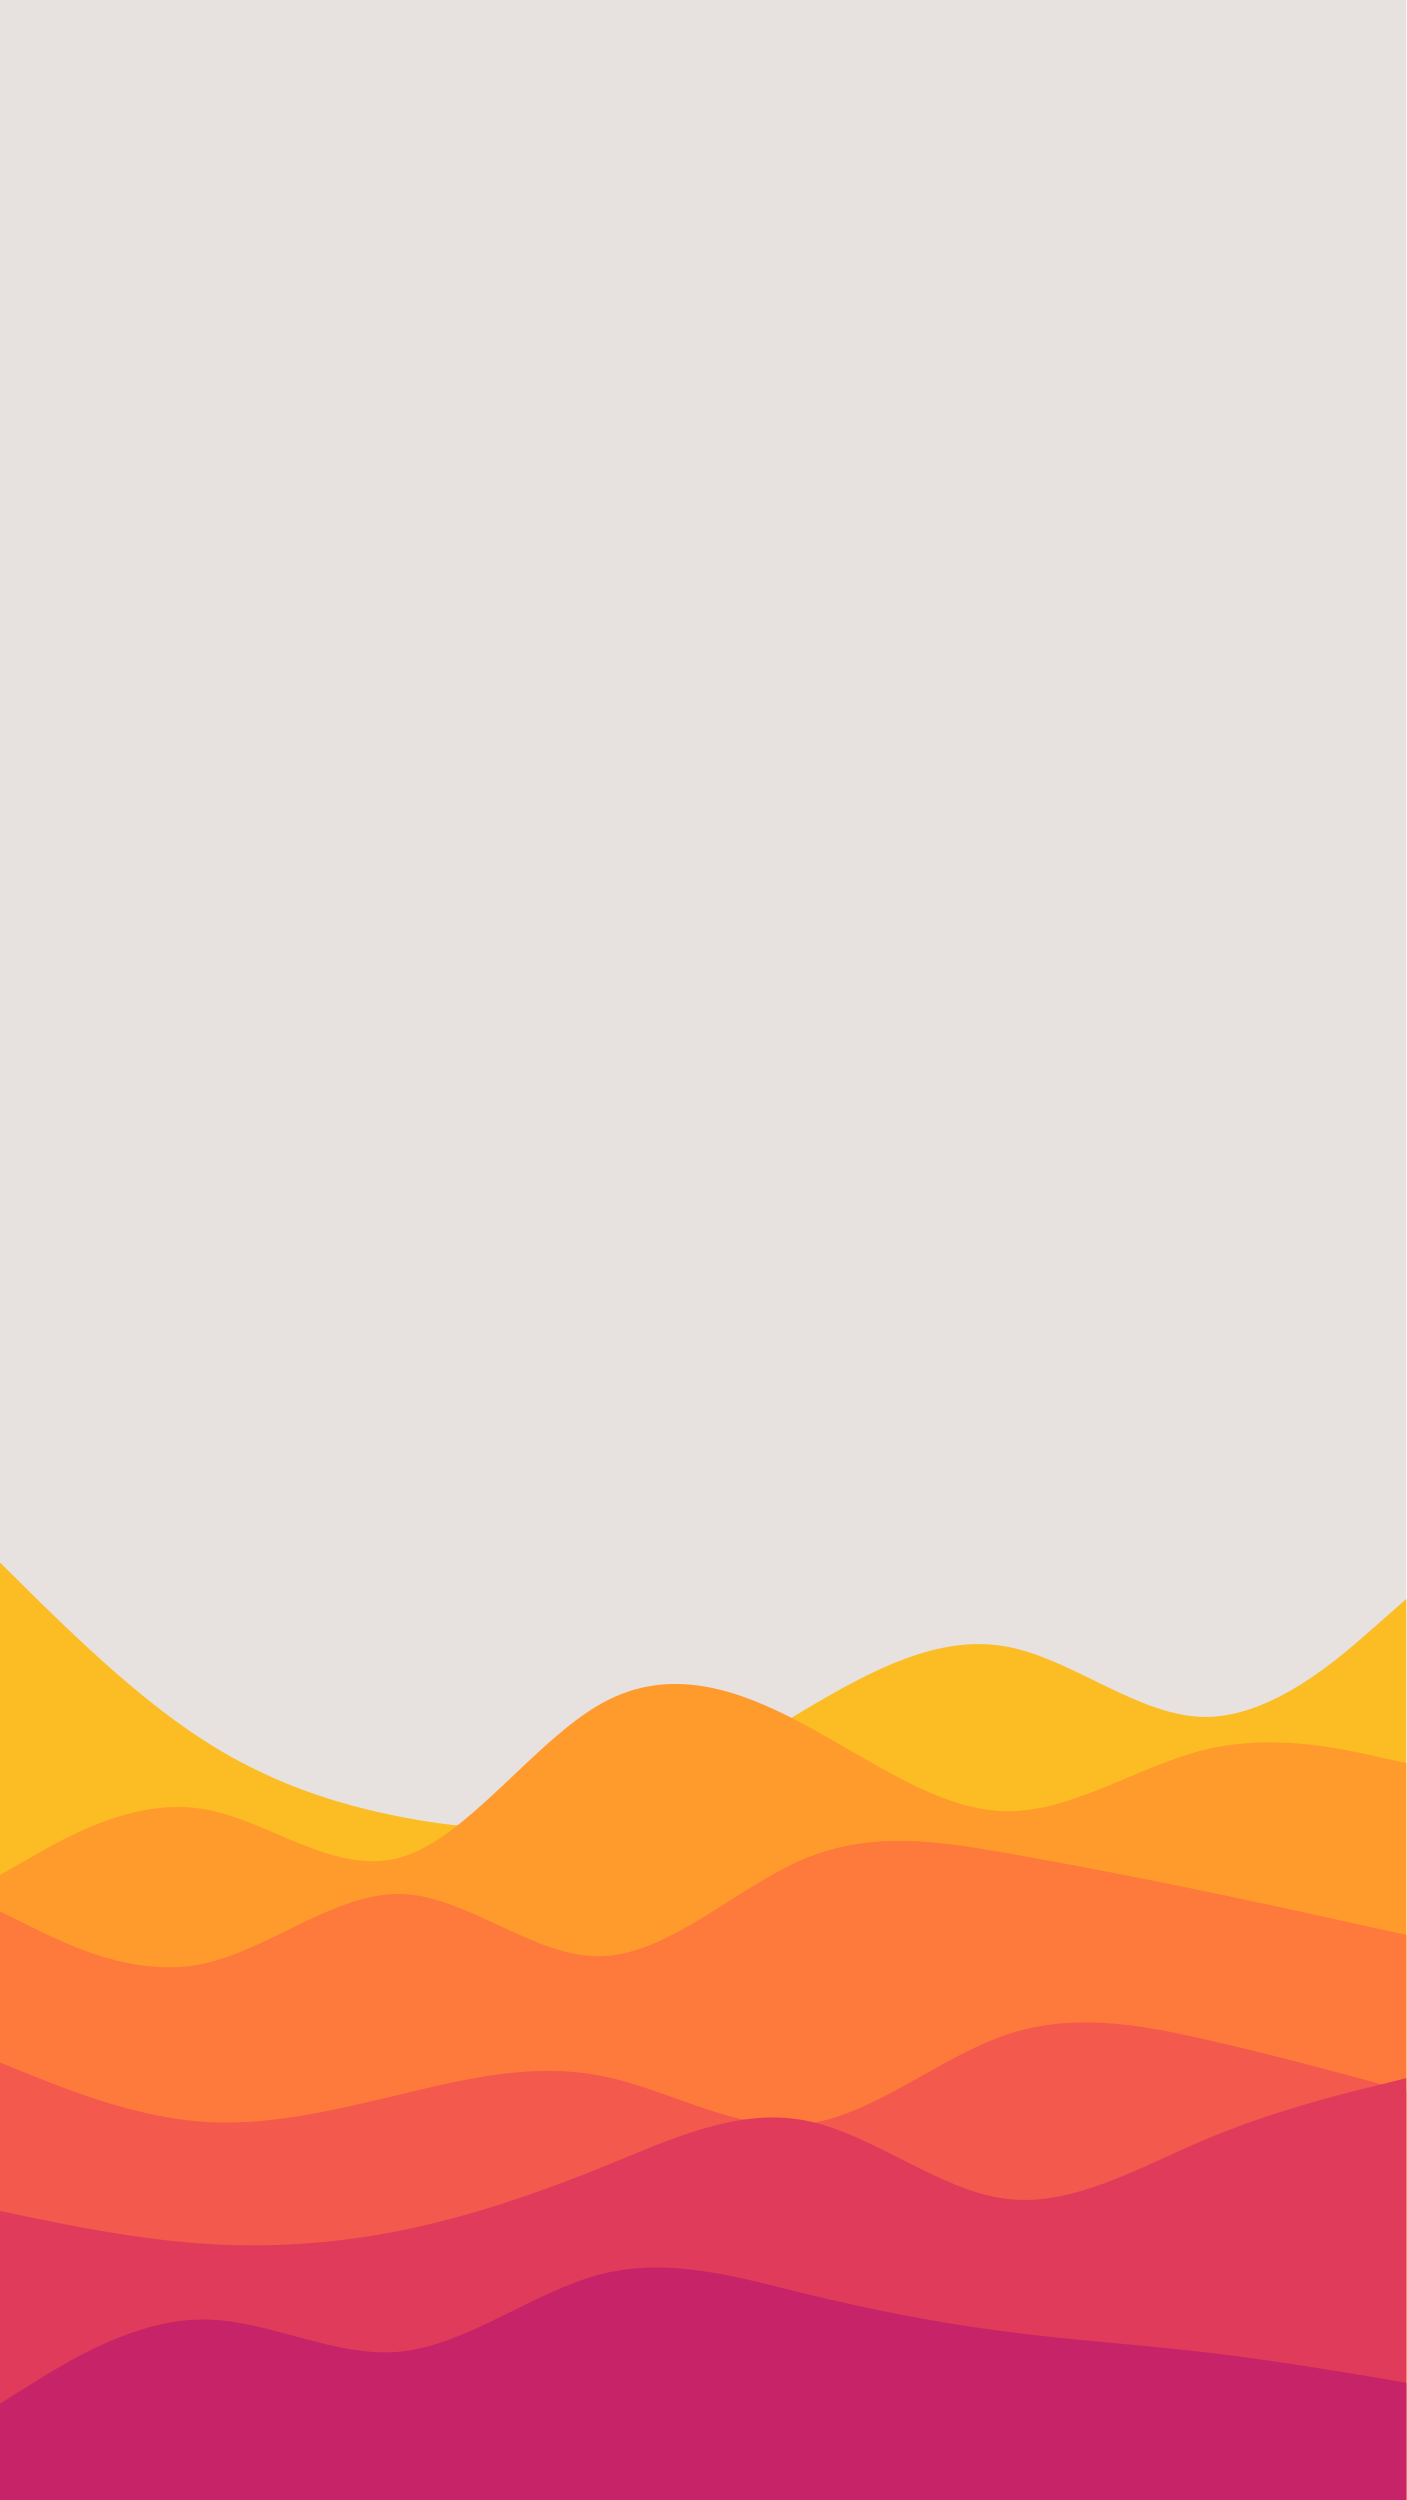
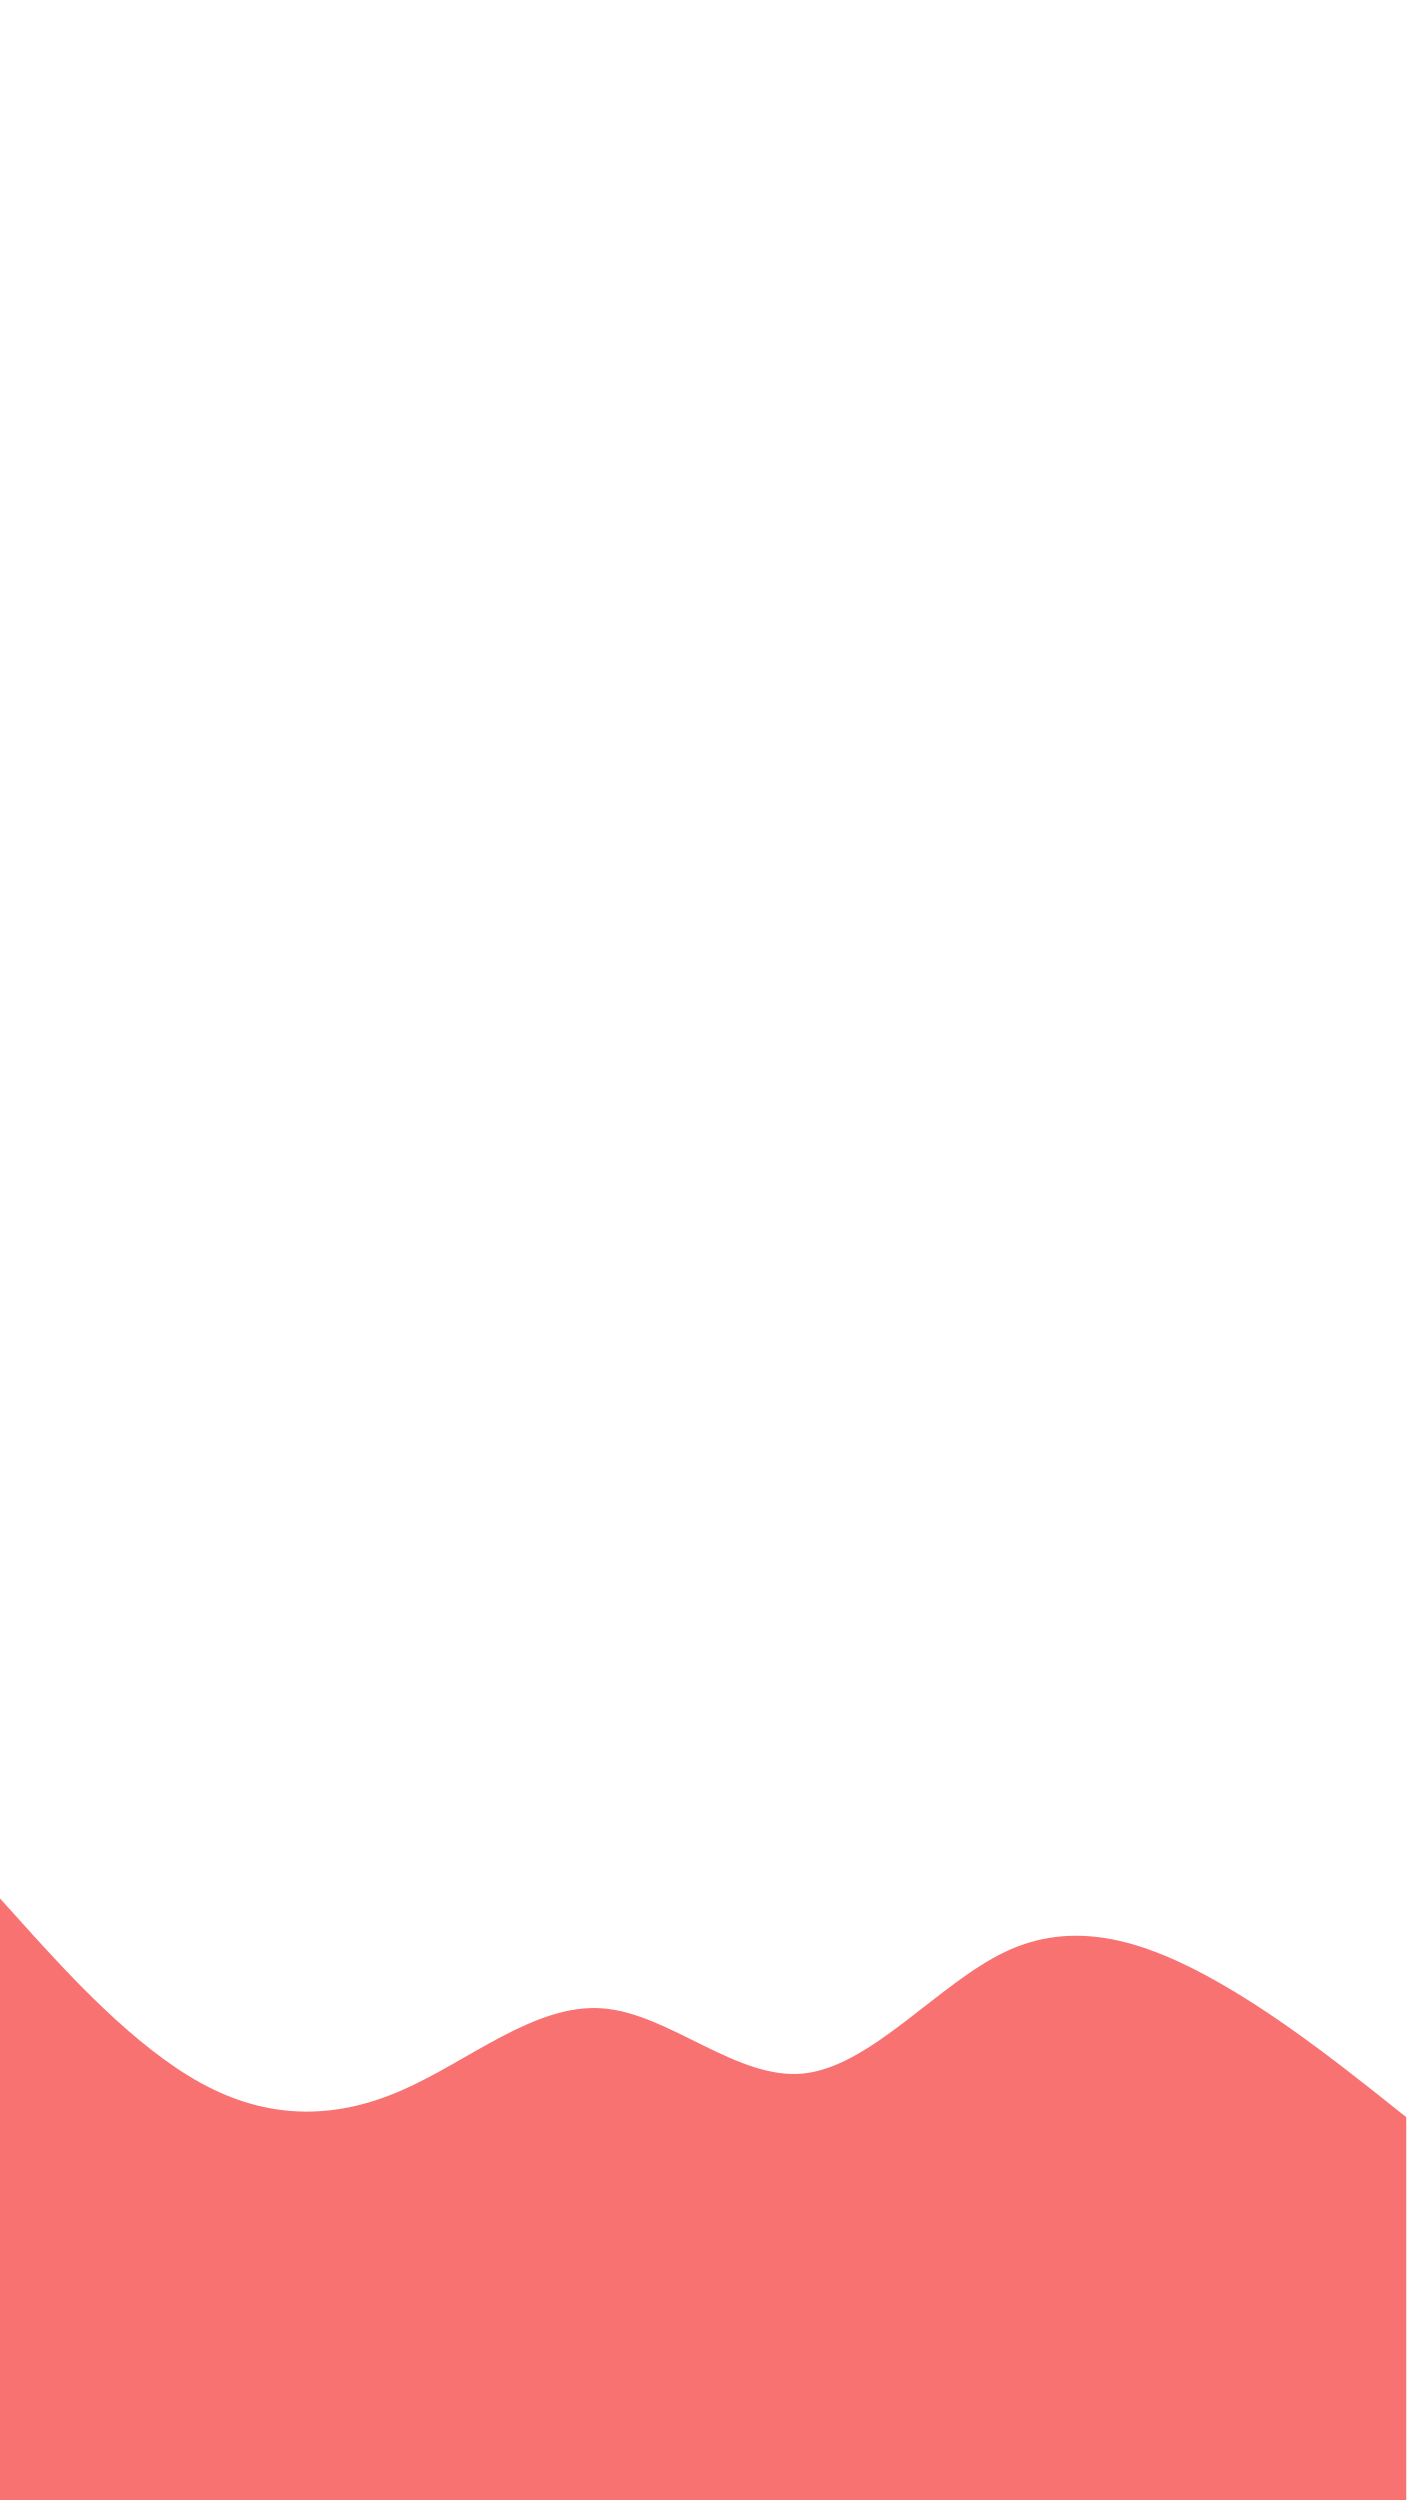
<svg xmlns="http://www.w3.org/2000/svg" id="visual" viewBox="0 0 540 960" width="540" height="960" version="1.1">
-   <rect x="0" y="0" width="540" height="960" fill="#e7e2df" />
-   <path d="M0 600L12.8 612.7C25.7 625.3 51.3 650.7 77 667.5C102.7 684.3 128.3 692.7 154 697.7C179.7 702.7 205.3 704.3 231.2 696.7C257 689 283 672 308.8 656.7C334.7 641.3 360.3 627.7 386 632.2C411.7 636.7 437.3 659.3 463 659.3C488.7 659.3 514.3 636.7 527.2 625.3L540 614L540 961L527.2 961C514.3 961 488.7 961 463 961C437.3 961 411.7 961 386 961C360.3 961 334.7 961 308.8 961C283 961 257 961 231.2 961C205.3 961 179.7 961 154 961C128.3 961 102.7 961 77 961C51.3 961 25.7 961 12.8 961L0 961Z" fill="#fbbd23" />
-   <path d="M0 720L12.8 712.7C25.7 705.3 51.3 690.7 77 694.5C102.7 698.3 128.3 720.7 154 713.2C179.7 705.7 205.3 668.3 231.2 654C257 639.7 283 648.3 308.8 662.2C334.7 676 360.3 695 386 695.5C411.7 696 437.3 678 463 671.8C488.7 665.7 514.3 671.3 527.2 674.2L540 677L540 961L527.2 961C514.3 961 488.7 961 463 961C437.3 961 411.7 961 386 961C360.3 961 334.7 961 308.8 961C283 961 257 961 231.2 961C205.3 961 179.7 961 154 961C128.3 961 102.7 961 77 961C51.3 961 25.7 961 12.8 961L0 961Z" fill="#ff9b2c" />
-   <path d="M0 734L12.8 740.3C25.7 746.7 51.3 759.3 77 754.3C102.7 749.3 128.3 726.7 154 727.3C179.7 728 205.3 752 231.2 751.2C257 750.3 283 724.7 308.8 713.8C334.7 703 360.3 707 386 711.5C411.7 716 437.3 721 463 726.3C488.7 731.7 514.3 737.3 527.2 740.2L540 743L540 961L527.2 961C514.3 961 488.7 961 463 961C437.3 961 411.7 961 386 961C360.3 961 334.7 961 308.8 961C283 961 257 961 231.2 961C205.3 961 179.7 961 154 961C128.3 961 102.7 961 77 961C51.3 961 25.7 961 12.8 961L0 961Z" fill="#fd793c" />
-   <path d="M0 792L12.8 797.2C25.7 802.3 51.3 812.7 77 814.7C102.7 816.7 128.3 810.3 154 804.2C179.7 798 205.3 792 231.2 797.2C257 802.3 283 818.7 308.8 815.7C334.7 812.7 360.3 790.3 386 781.5C411.7 772.7 437.3 777.3 463 783.2C488.7 789 514.3 796 527.2 799.5L540 803L540 961L527.2 961C514.3 961 488.7 961 463 961C437.3 961 411.7 961 386 961C360.3 961 334.7 961 308.8 961C283 961 257 961 231.2 961C205.3 961 179.7 961 154 961C128.3 961 102.7 961 77 961C51.3 961 25.7 961 12.8 961L0 961Z" fill="#f3594c" />
-   <path d="M0 849L12.8 851.7C25.7 854.3 51.3 859.7 77 861.5C102.7 863.3 128.3 861.7 154 856.5C179.7 851.3 205.3 842.7 231.2 832.2C257 821.7 283 809.3 308.8 814.2C334.7 819 360.3 841 386 844.3C411.7 847.7 437.3 832.3 463 821.5C488.7 810.7 514.3 804.3 527.2 801.2L540 798L540 961L527.2 961C514.3 961 488.7 961 463 961C437.3 961 411.7 961 386 961C360.3 961 334.7 961 308.8 961C283 961 257 961 231.2 961C205.3 961 179.7 961 154 961C128.3 961 102.7 961 77 961C51.3 961 25.7 961 12.8 961L0 961Z" fill="#e03b5b" />
-   <path d="M0 923L12.8 915C25.7 907 51.3 891 77 890.7C102.7 890.3 128.3 905.7 154 903C179.7 900.3 205.3 879.7 231.2 873.2C257 866.7 283 874.3 308.8 880.7C334.7 887 360.3 892 386 895.3C411.7 898.7 437.3 900.3 463 903.3C488.7 906.3 514.3 910.7 527.2 912.8L540 915L540 961L527.2 961C514.3 961 488.7 961 463 961C437.3 961 411.7 961 386 961C360.3 961 334.7 961 308.8 961C283 961 257 961 231.2 961C205.3 961 179.7 961 154 961C128.3 961 102.7 961 77 961C51.3 961 25.7 961 12.8 961L0 961Z" fill="#c62368" />
+   <path d="M0 729L12.8 743.2C25.7 757.3 51.3 785.7 77 799.8C102.7 814 128.3 814 154 802.8C179.7 791.7 205.3 769.3 231.2 771.2C257 773 283 799 308.8 796.2C334.7 793.3 360.3 761.7 386 749.5C411.7 737.3 437.3 744.7 463 758.5C488.7 772.3 514.3 792.7 527.2 802.8L540 813L540 961L527.2 961C514.3 961 488.7 961 463 961C437.3 961 411.7 961 386 961C360.3 961 334.7 961 308.8 961C283 961 257 961 231.2 961C205.3 961 179.7 961 154 961C128.3 961 102.7 961 77 961C51.3 961 25.7 961 12.8 961L0 961Z" fill="#f87272" stroke-linecap="round" stroke-linejoin="miter" />
</svg>
